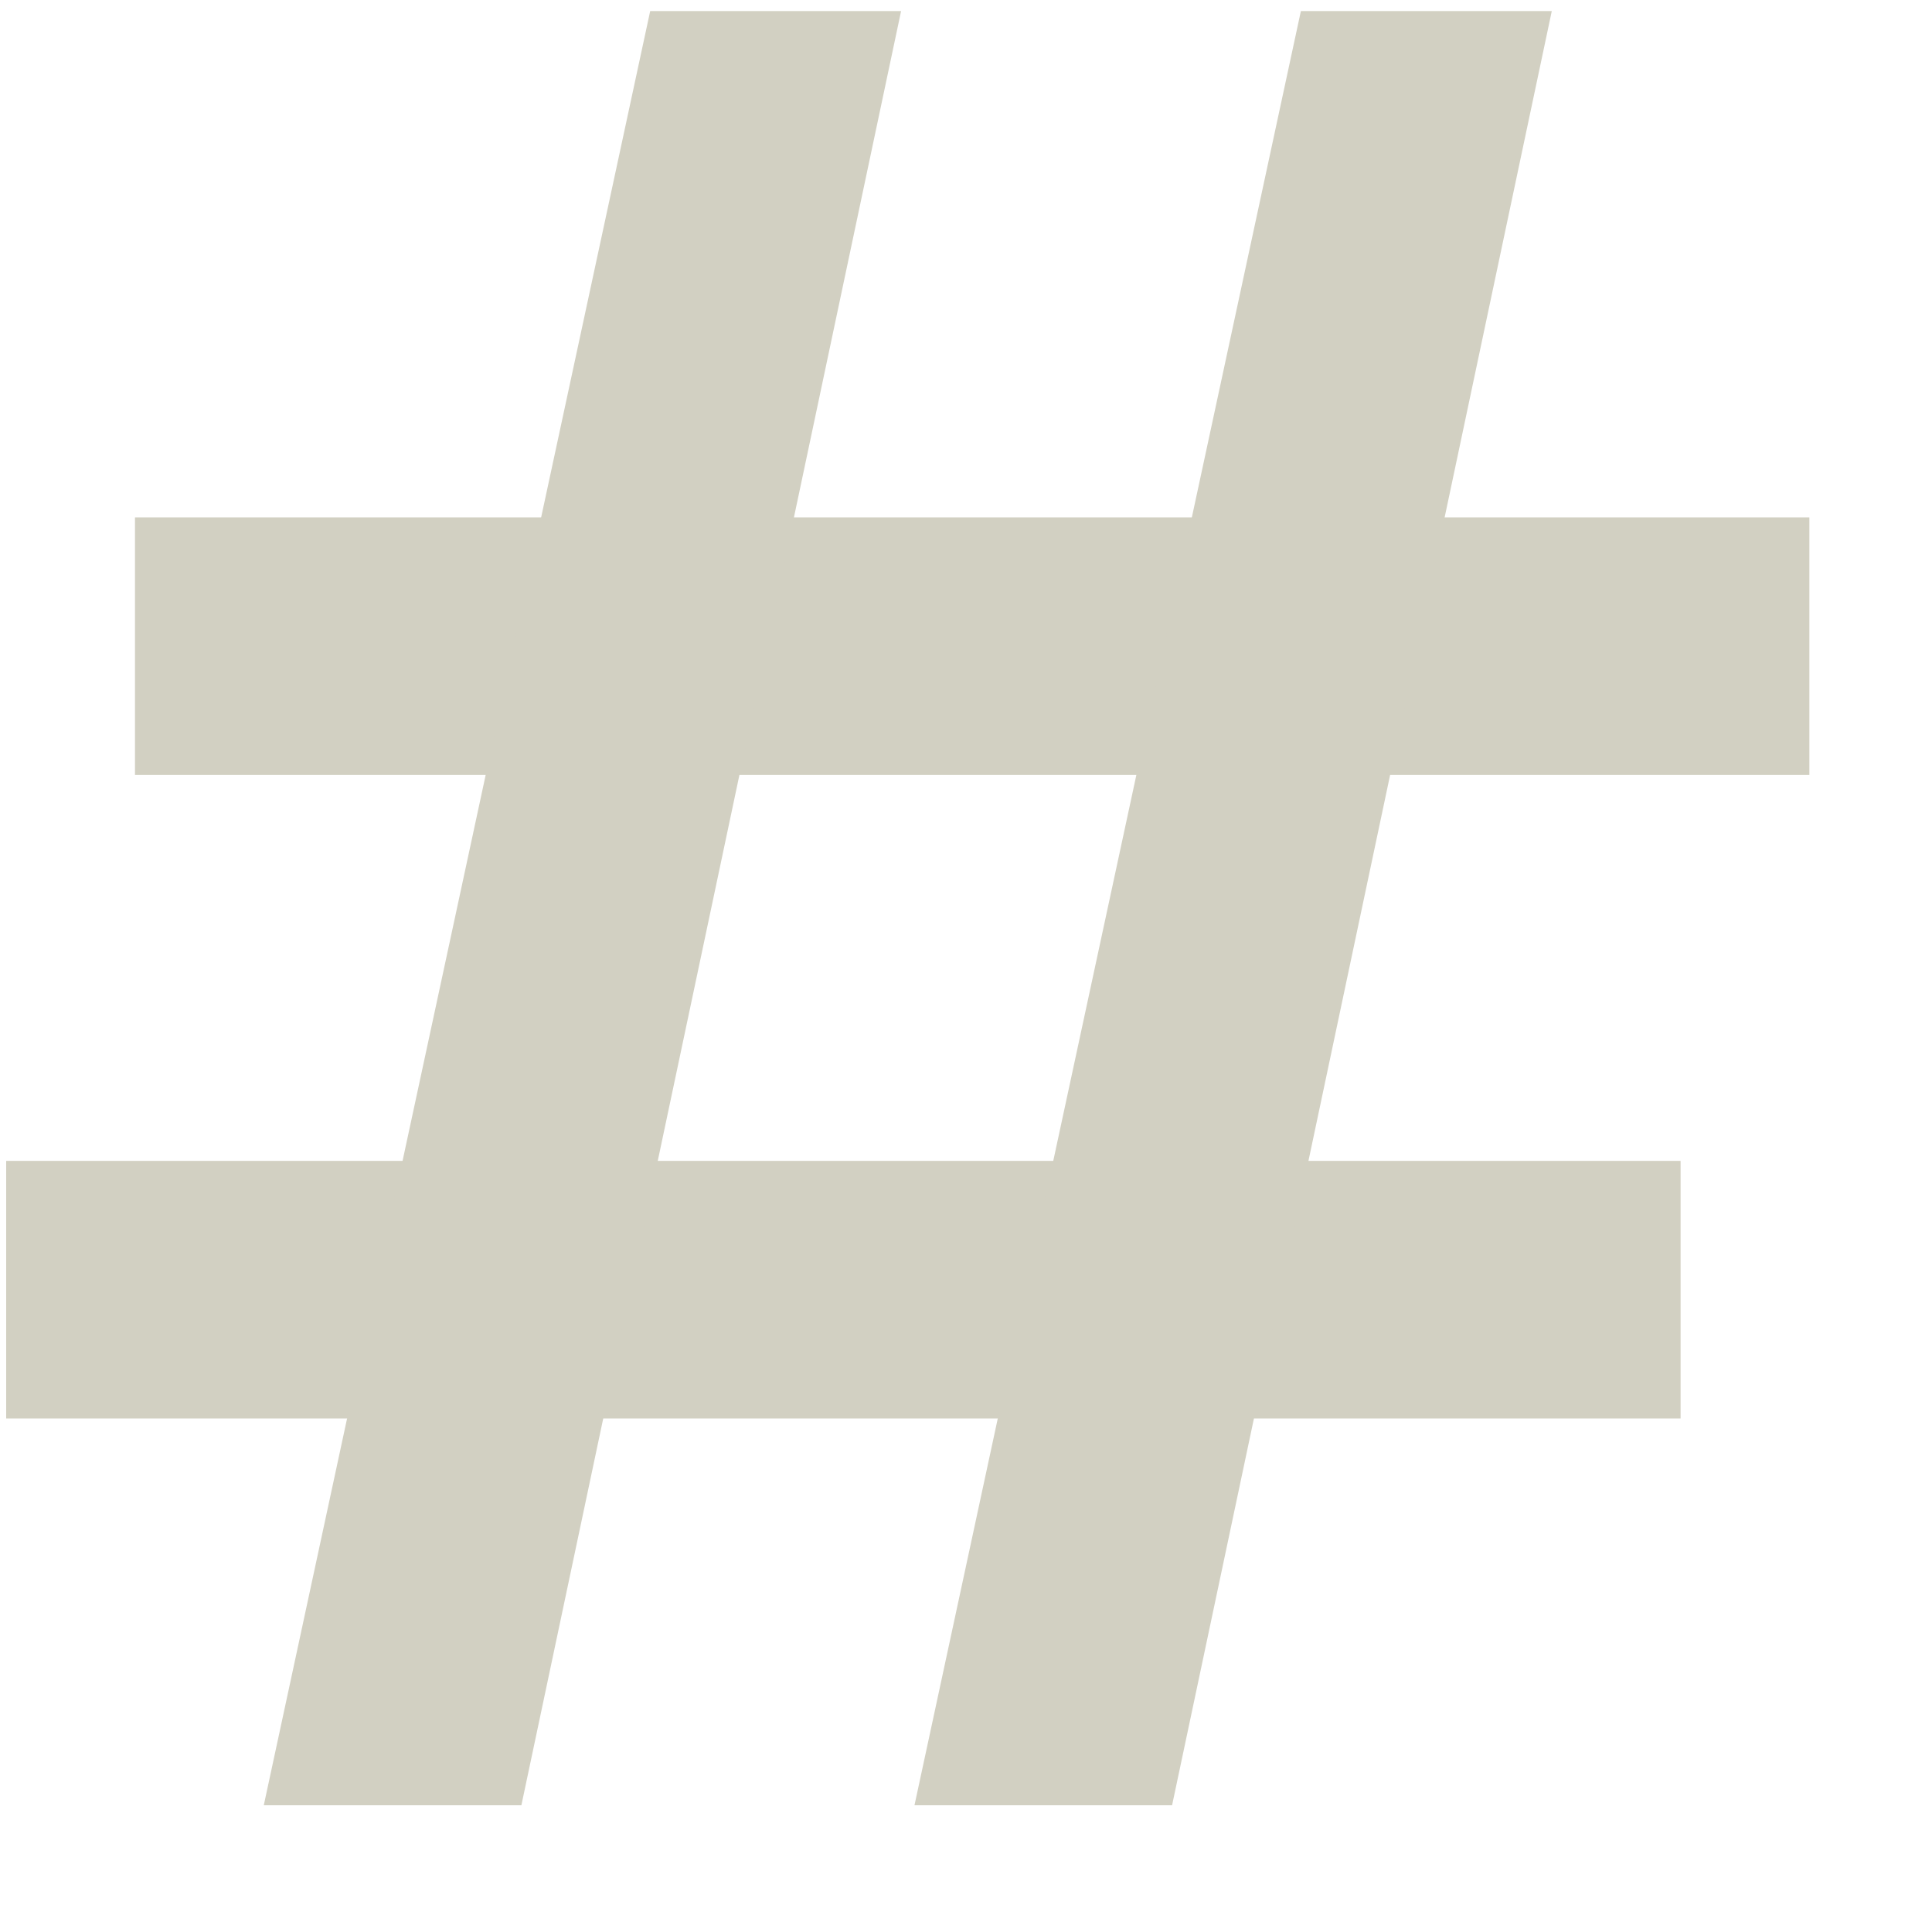
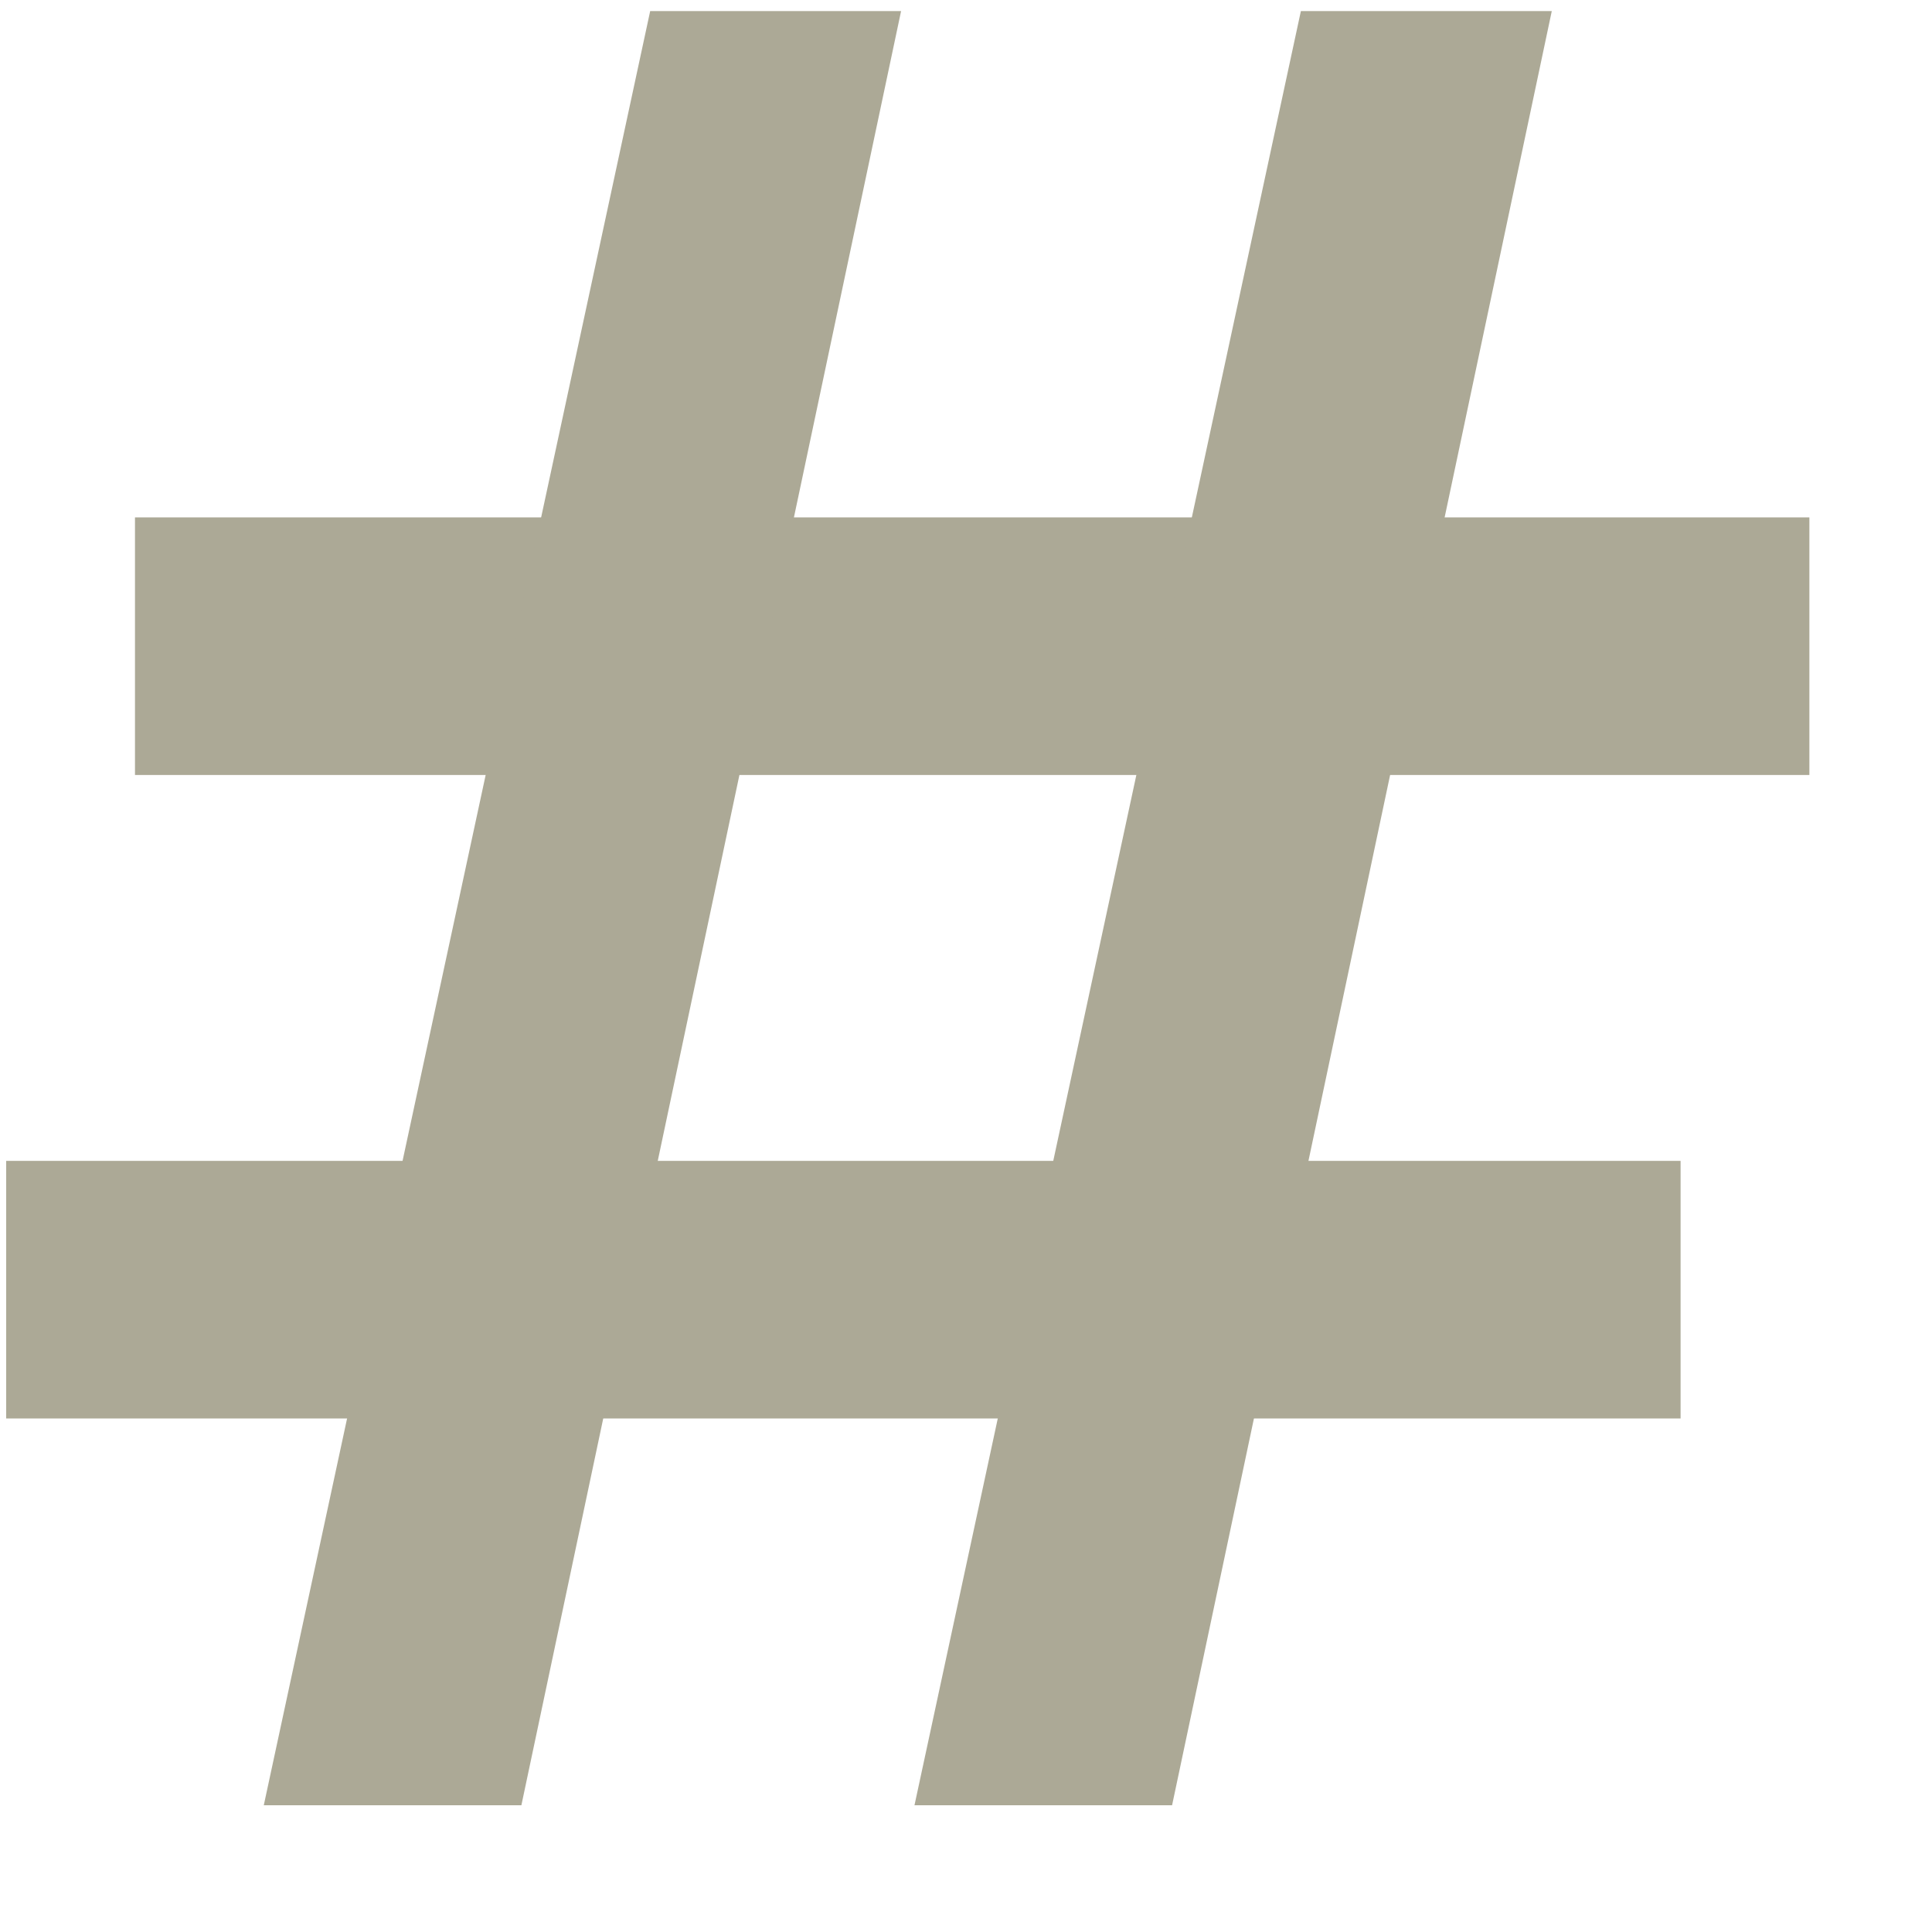
<svg xmlns="http://www.w3.org/2000/svg" width="15" height="15" viewBox="0 0 15 15">
-   <g fill="#d2d0c2" fill-rule="nonzero">
+   <g fill="#ACA996" fill-rule="nonzero">
    <path d="M1.048 4.017h13v2h-13zM.048 9.013h13v2h-13z" />
    <path d="M5.048.086h1.948l-2.948 13.93h-2zM10.1.086h1.948L9.1 14.016h-2z" />
  </g>
</svg>
